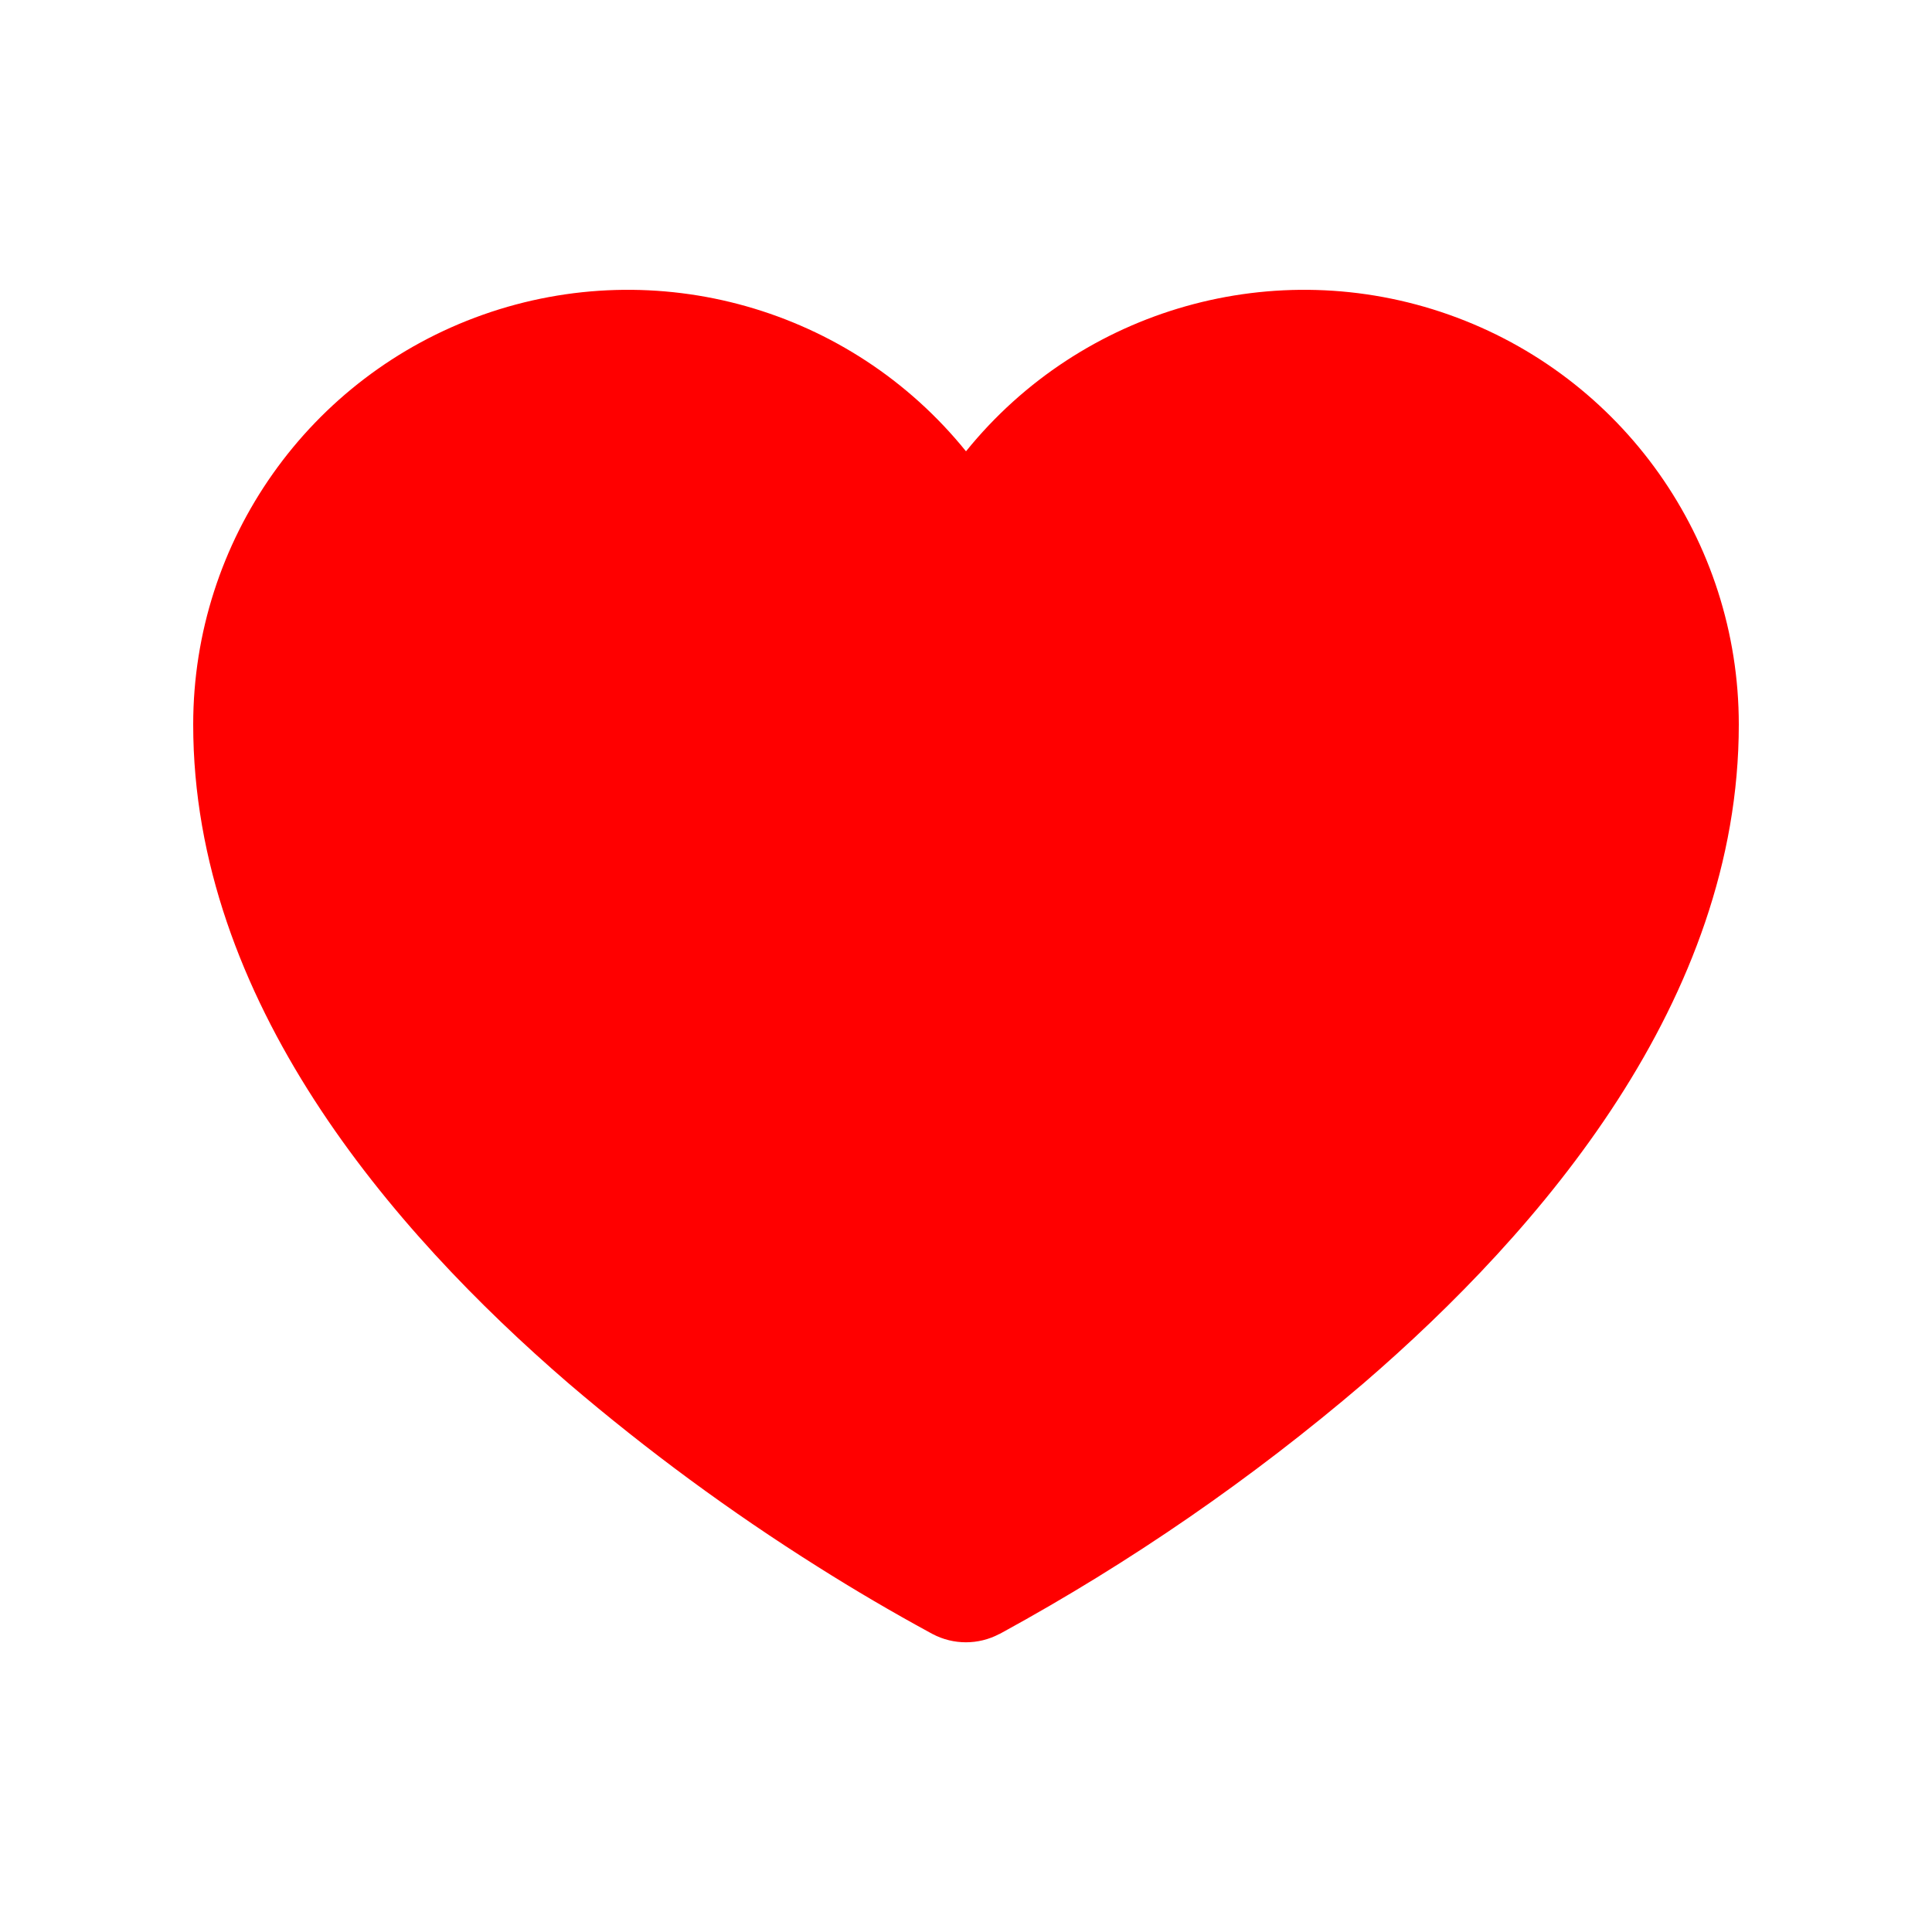
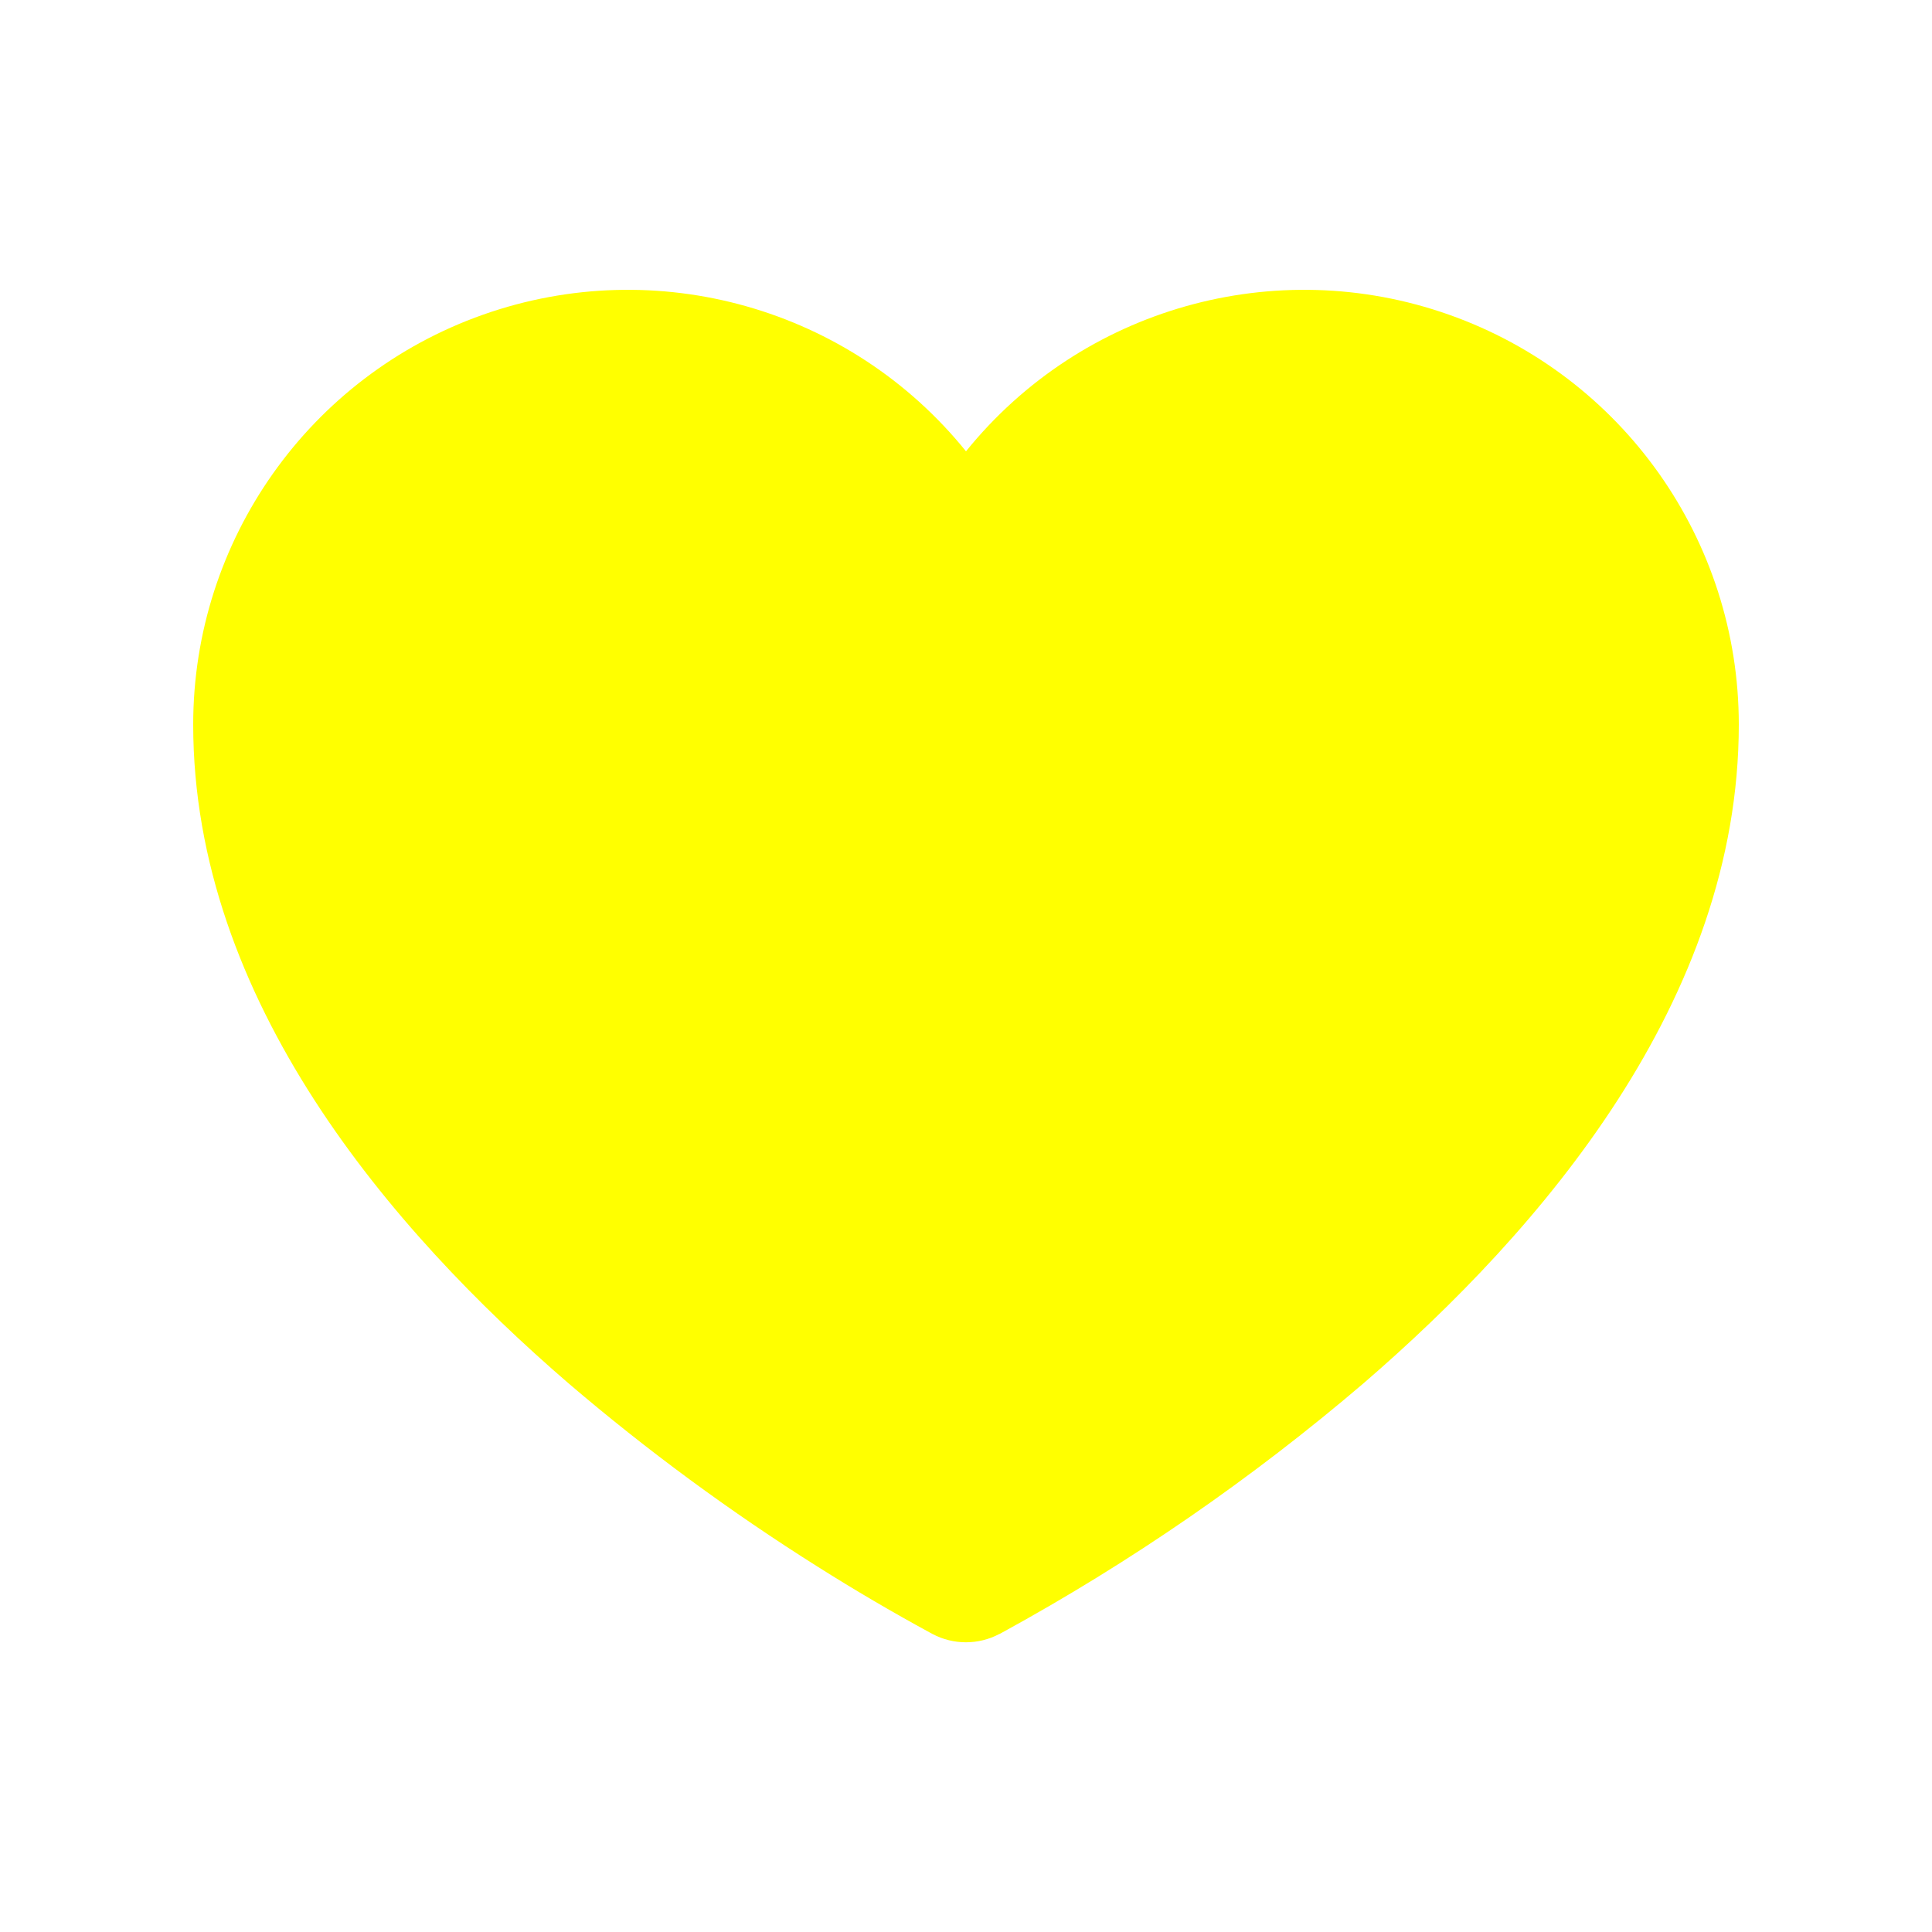
- <svg xmlns="http://www.w3.org/2000/svg" fill="red" viewBox="0 0 20 20">
+ <svg xmlns="http://www.w3.org/2000/svg" fill="yellow" viewBox="0 0 20 20">
  <path d="m9.653 16.915-.005-.003-.019-.01a20.759 20.759 0 0 1-1.162-.682 22.045 22.045 0 0 1-2.582-1.9C4.045 12.733 2 10.352 2 7.5a4.5 4.5 0 0 1 8-2.828A4.5 4.5 0 0 1 18 7.5c0 2.852-2.044 5.233-3.885 6.82a22.049 22.049 0 0 1-3.744 2.582l-.019.01-.005.003h-.002a.739.739 0 0 1-.69.001l-.002-.001Z" />
</svg>
